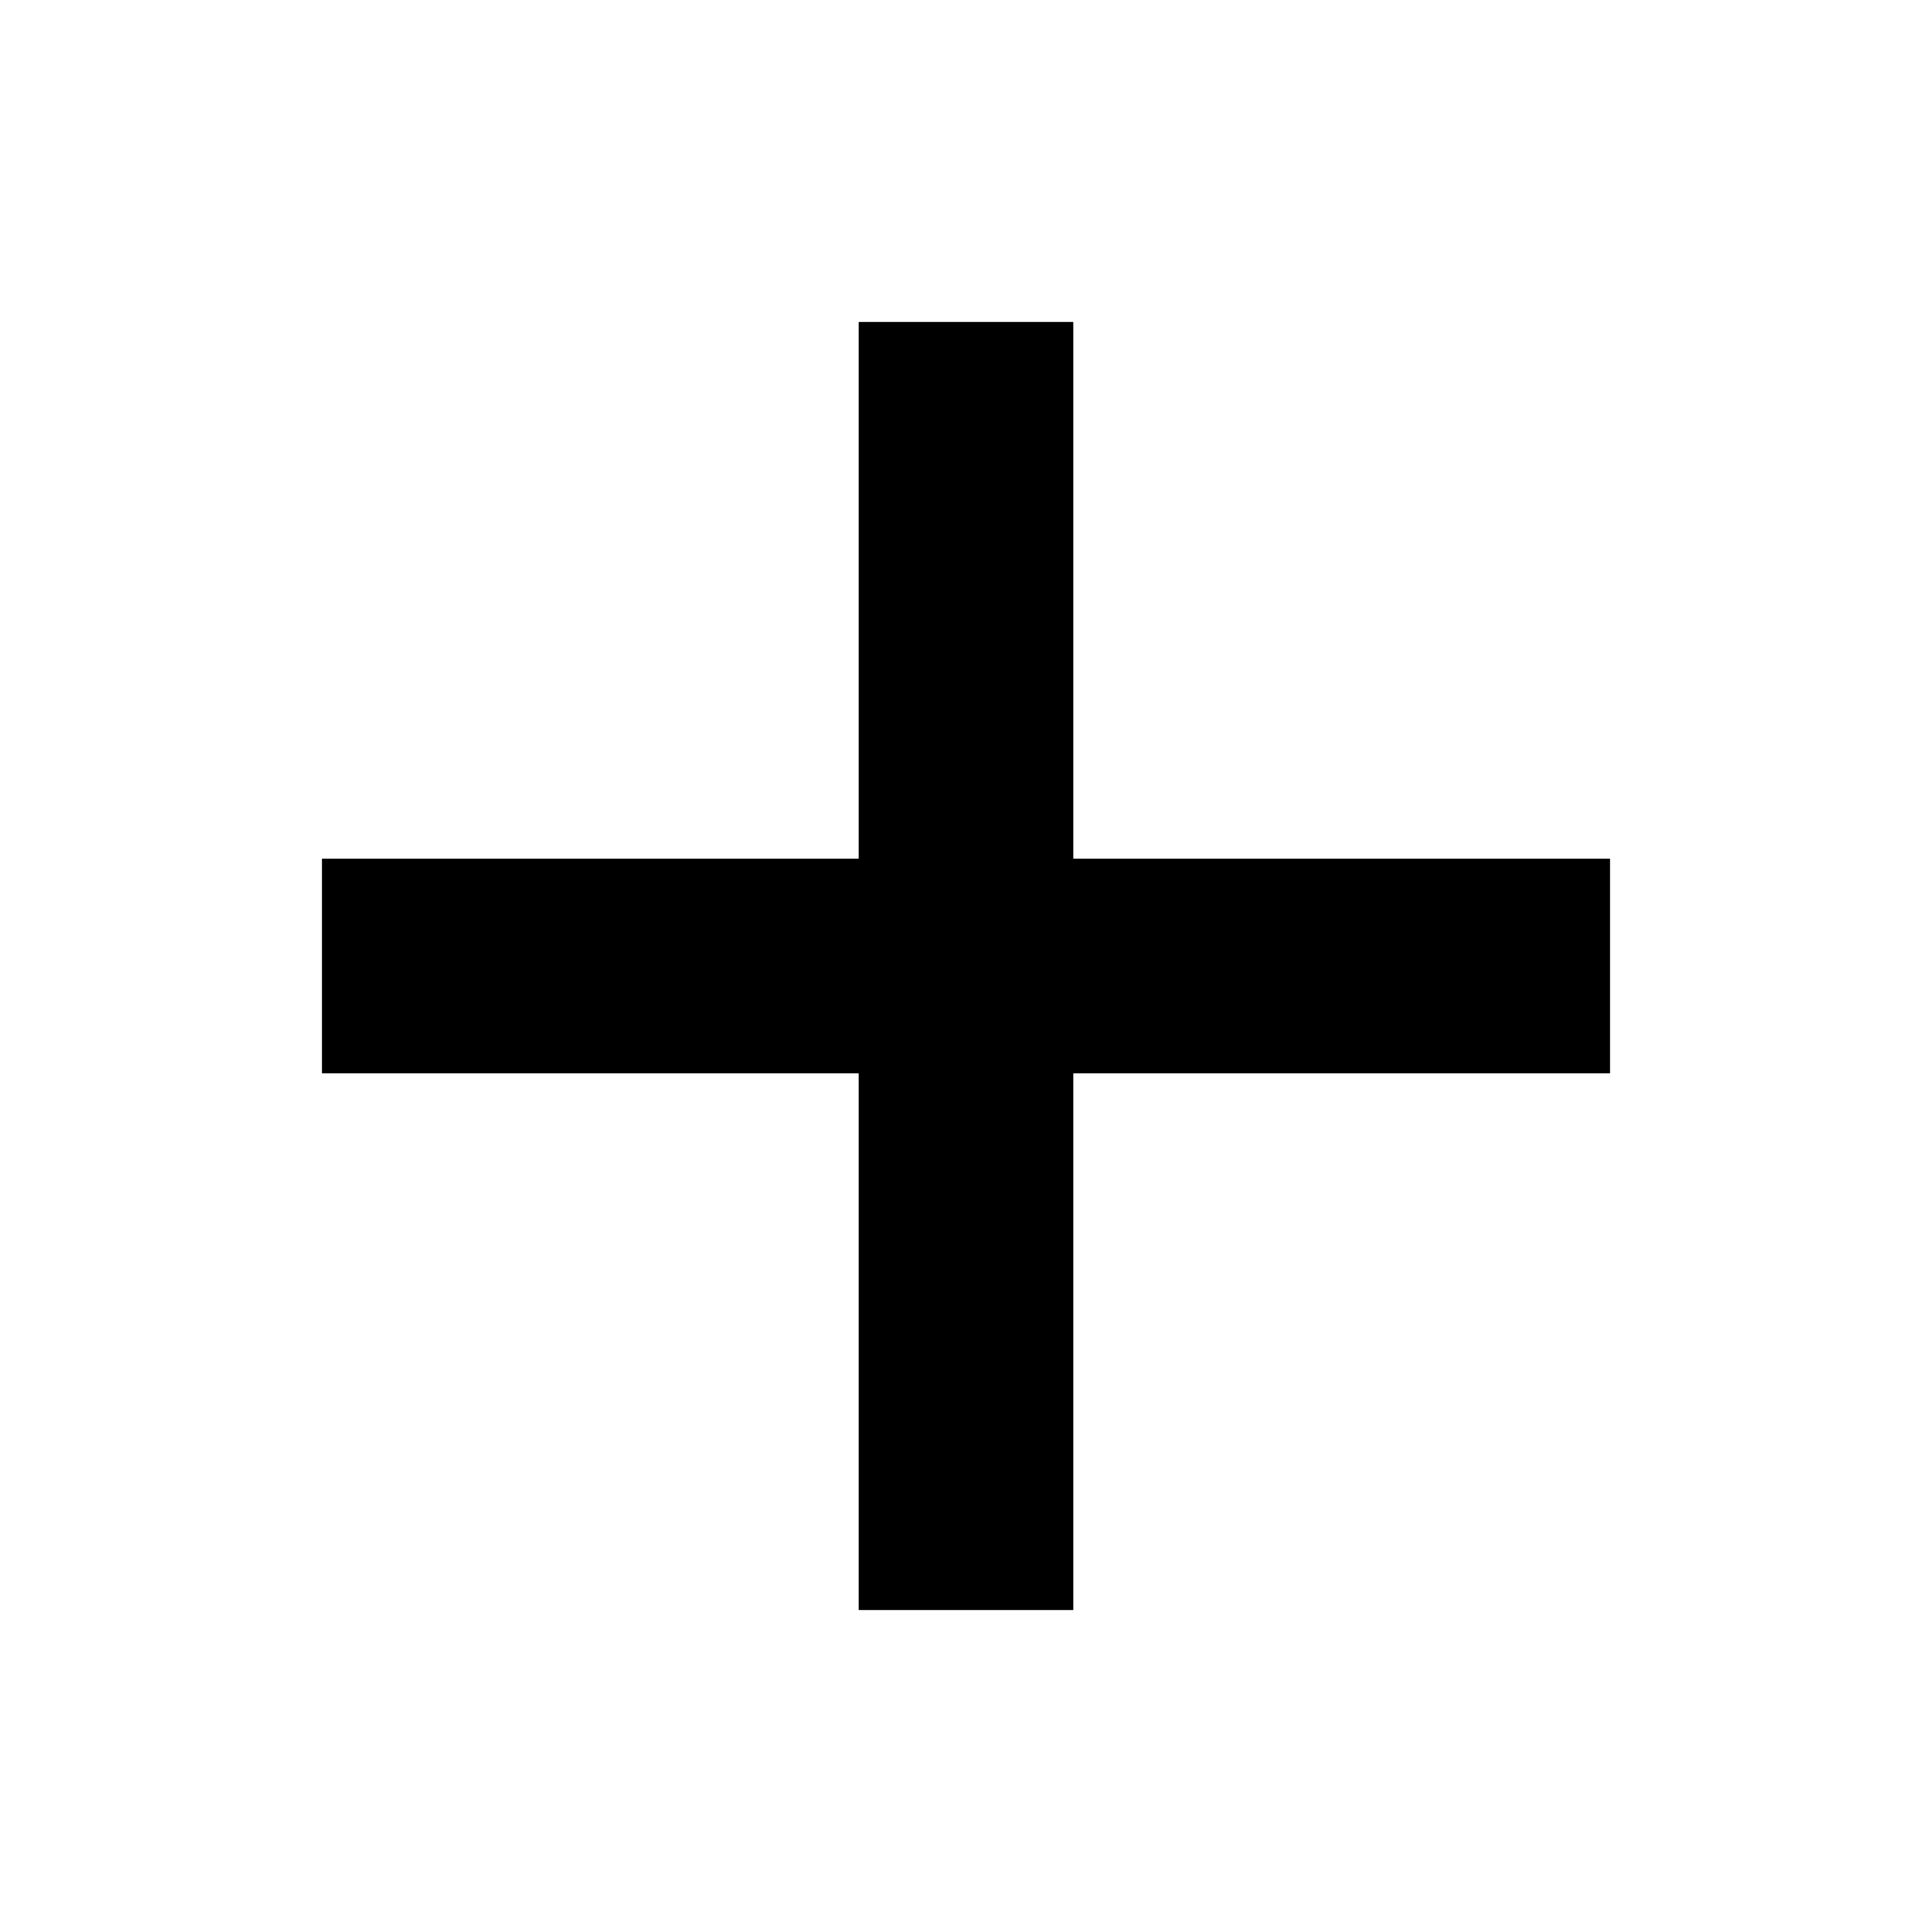
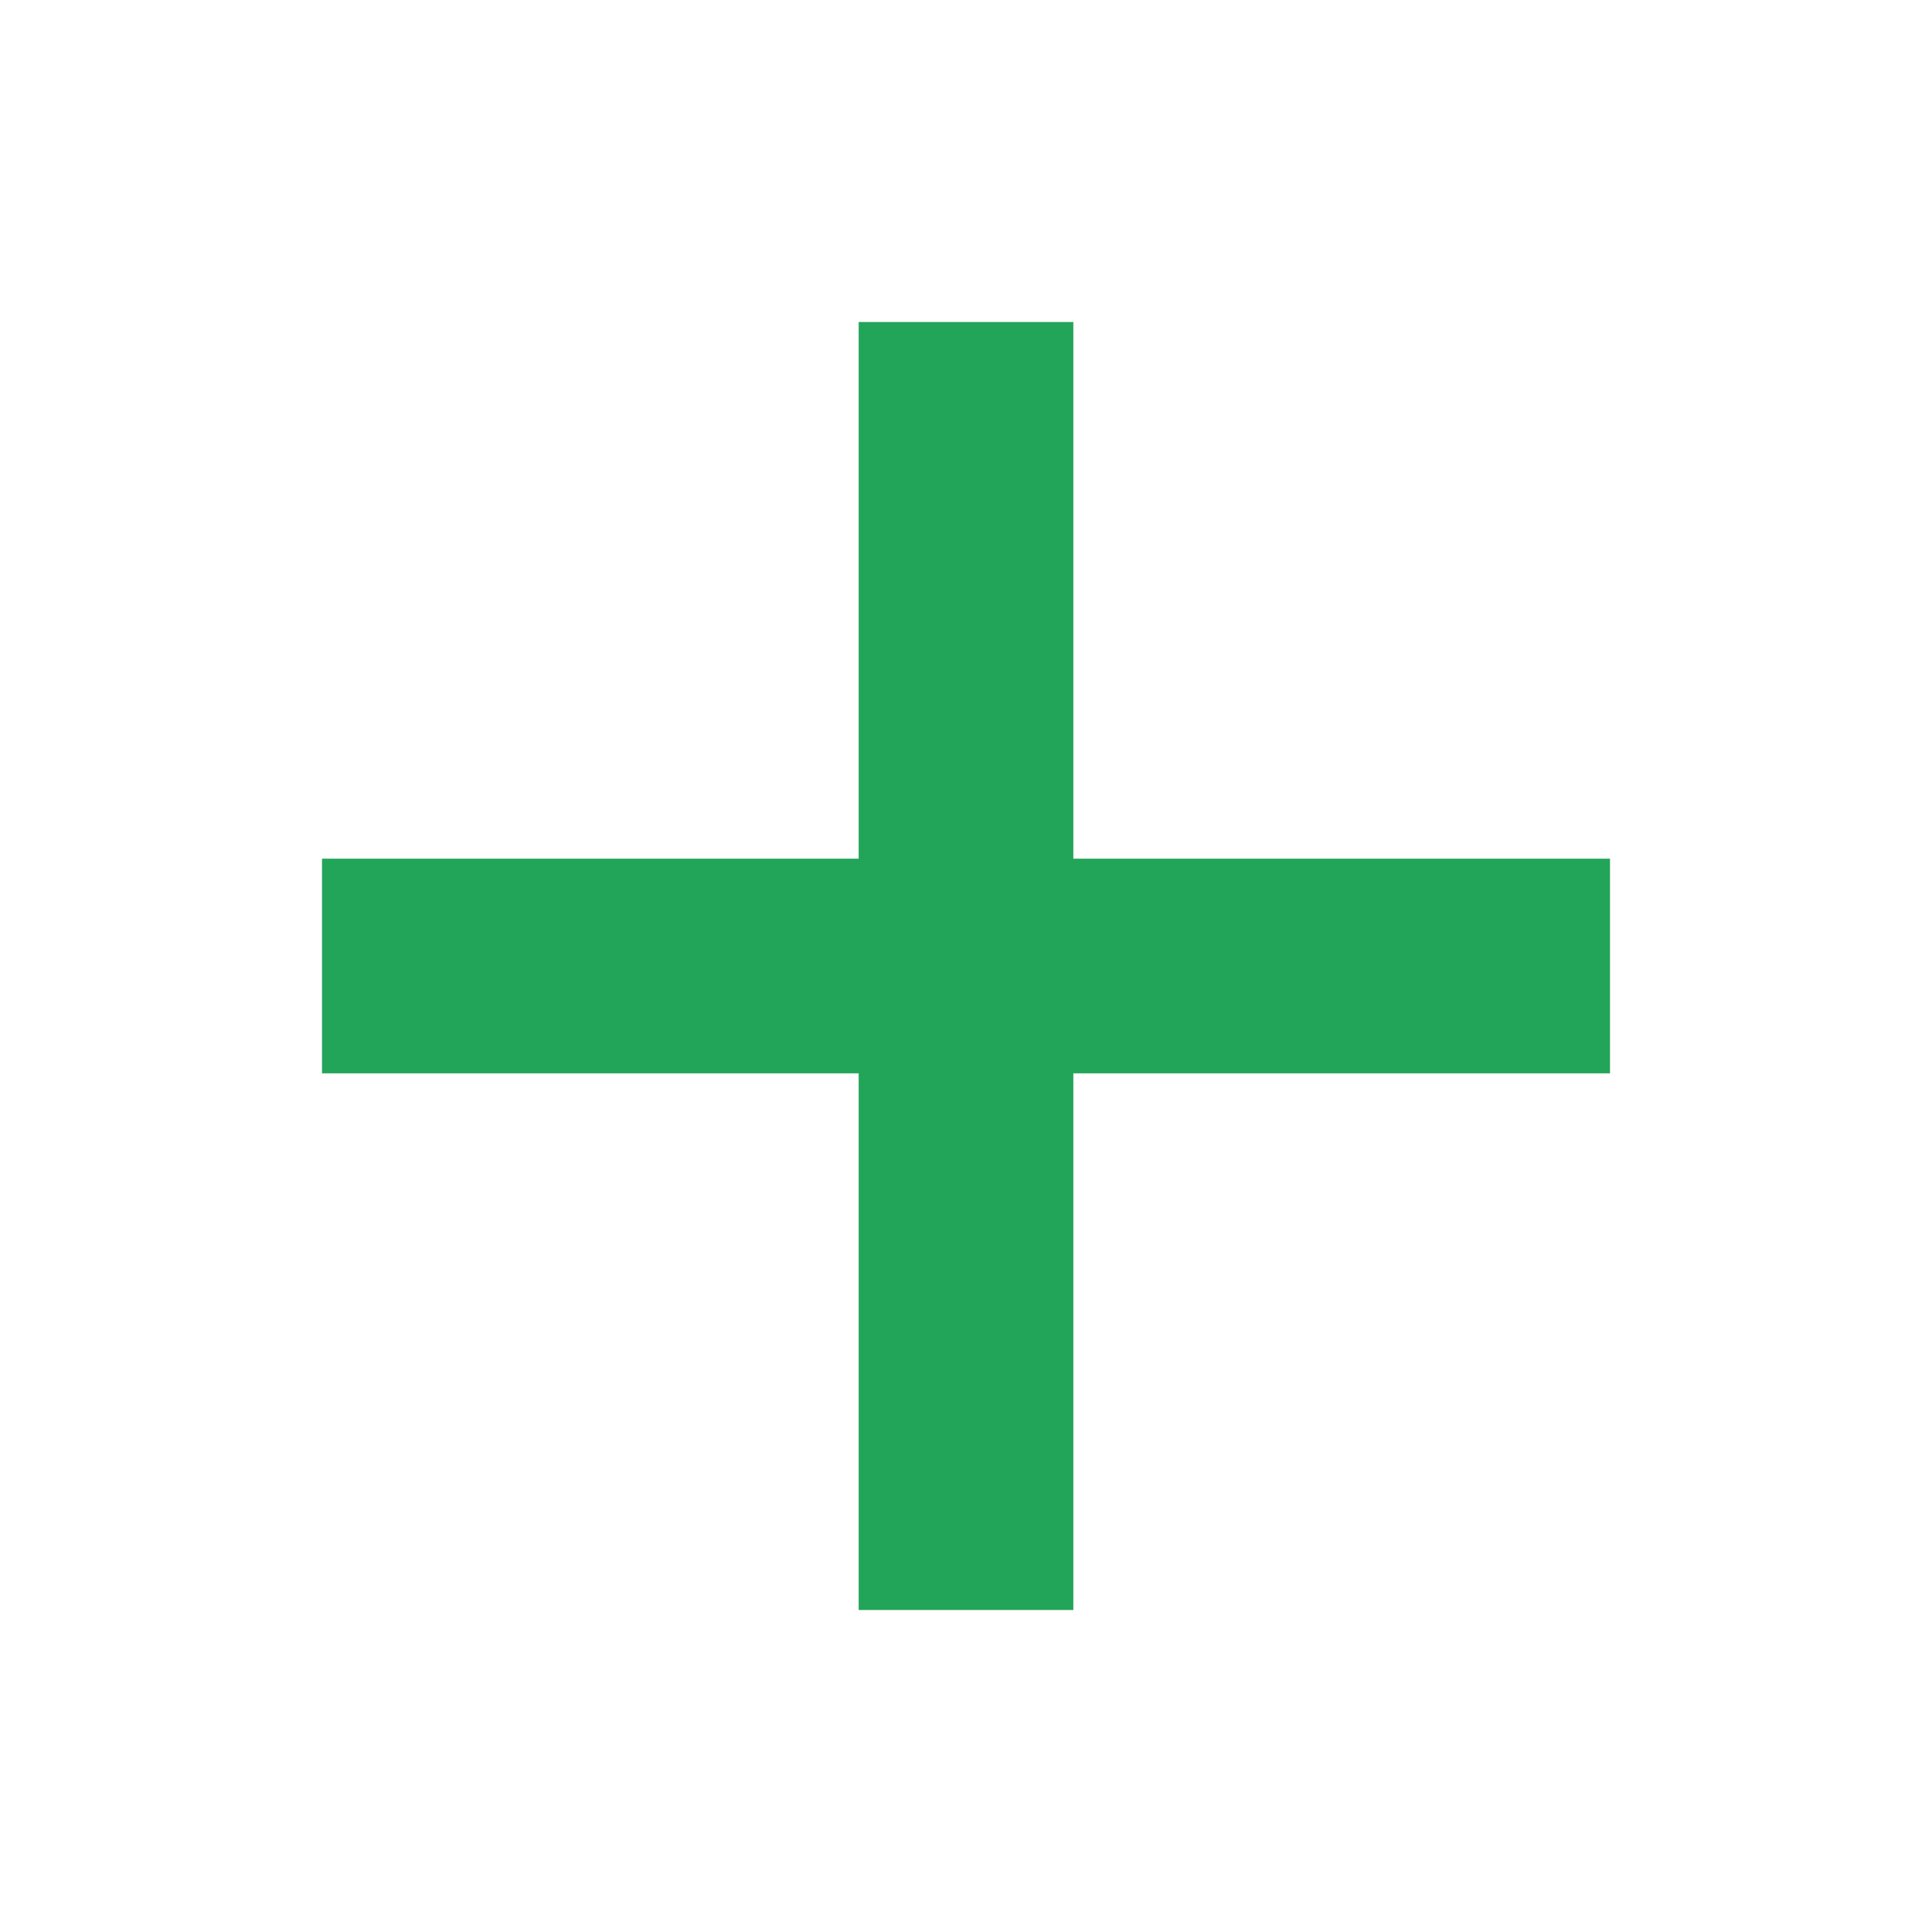
<svg xmlns="http://www.w3.org/2000/svg" x="0" y="0" class="privateChannelRecipientsInviteButtonIcon-1ObKXK icon-2xnN2Y" aria-hidden="false" viewBox="0 0 18 18">
-   <polygon fill-rule="nonzero" fill="currentColor" points="15 10 10 10 10 15 8 15 8 10 3 10 3 8 8 8 8 3 10 3 10 8 15 8" />
+   <polygon fill-rule="nonzero" fill="#23a559" points="15 10 10 10 10 15 8 15 8 10 3 10 3 8 8 8 8 3 10 3 10 8 15 8" />
</svg>
